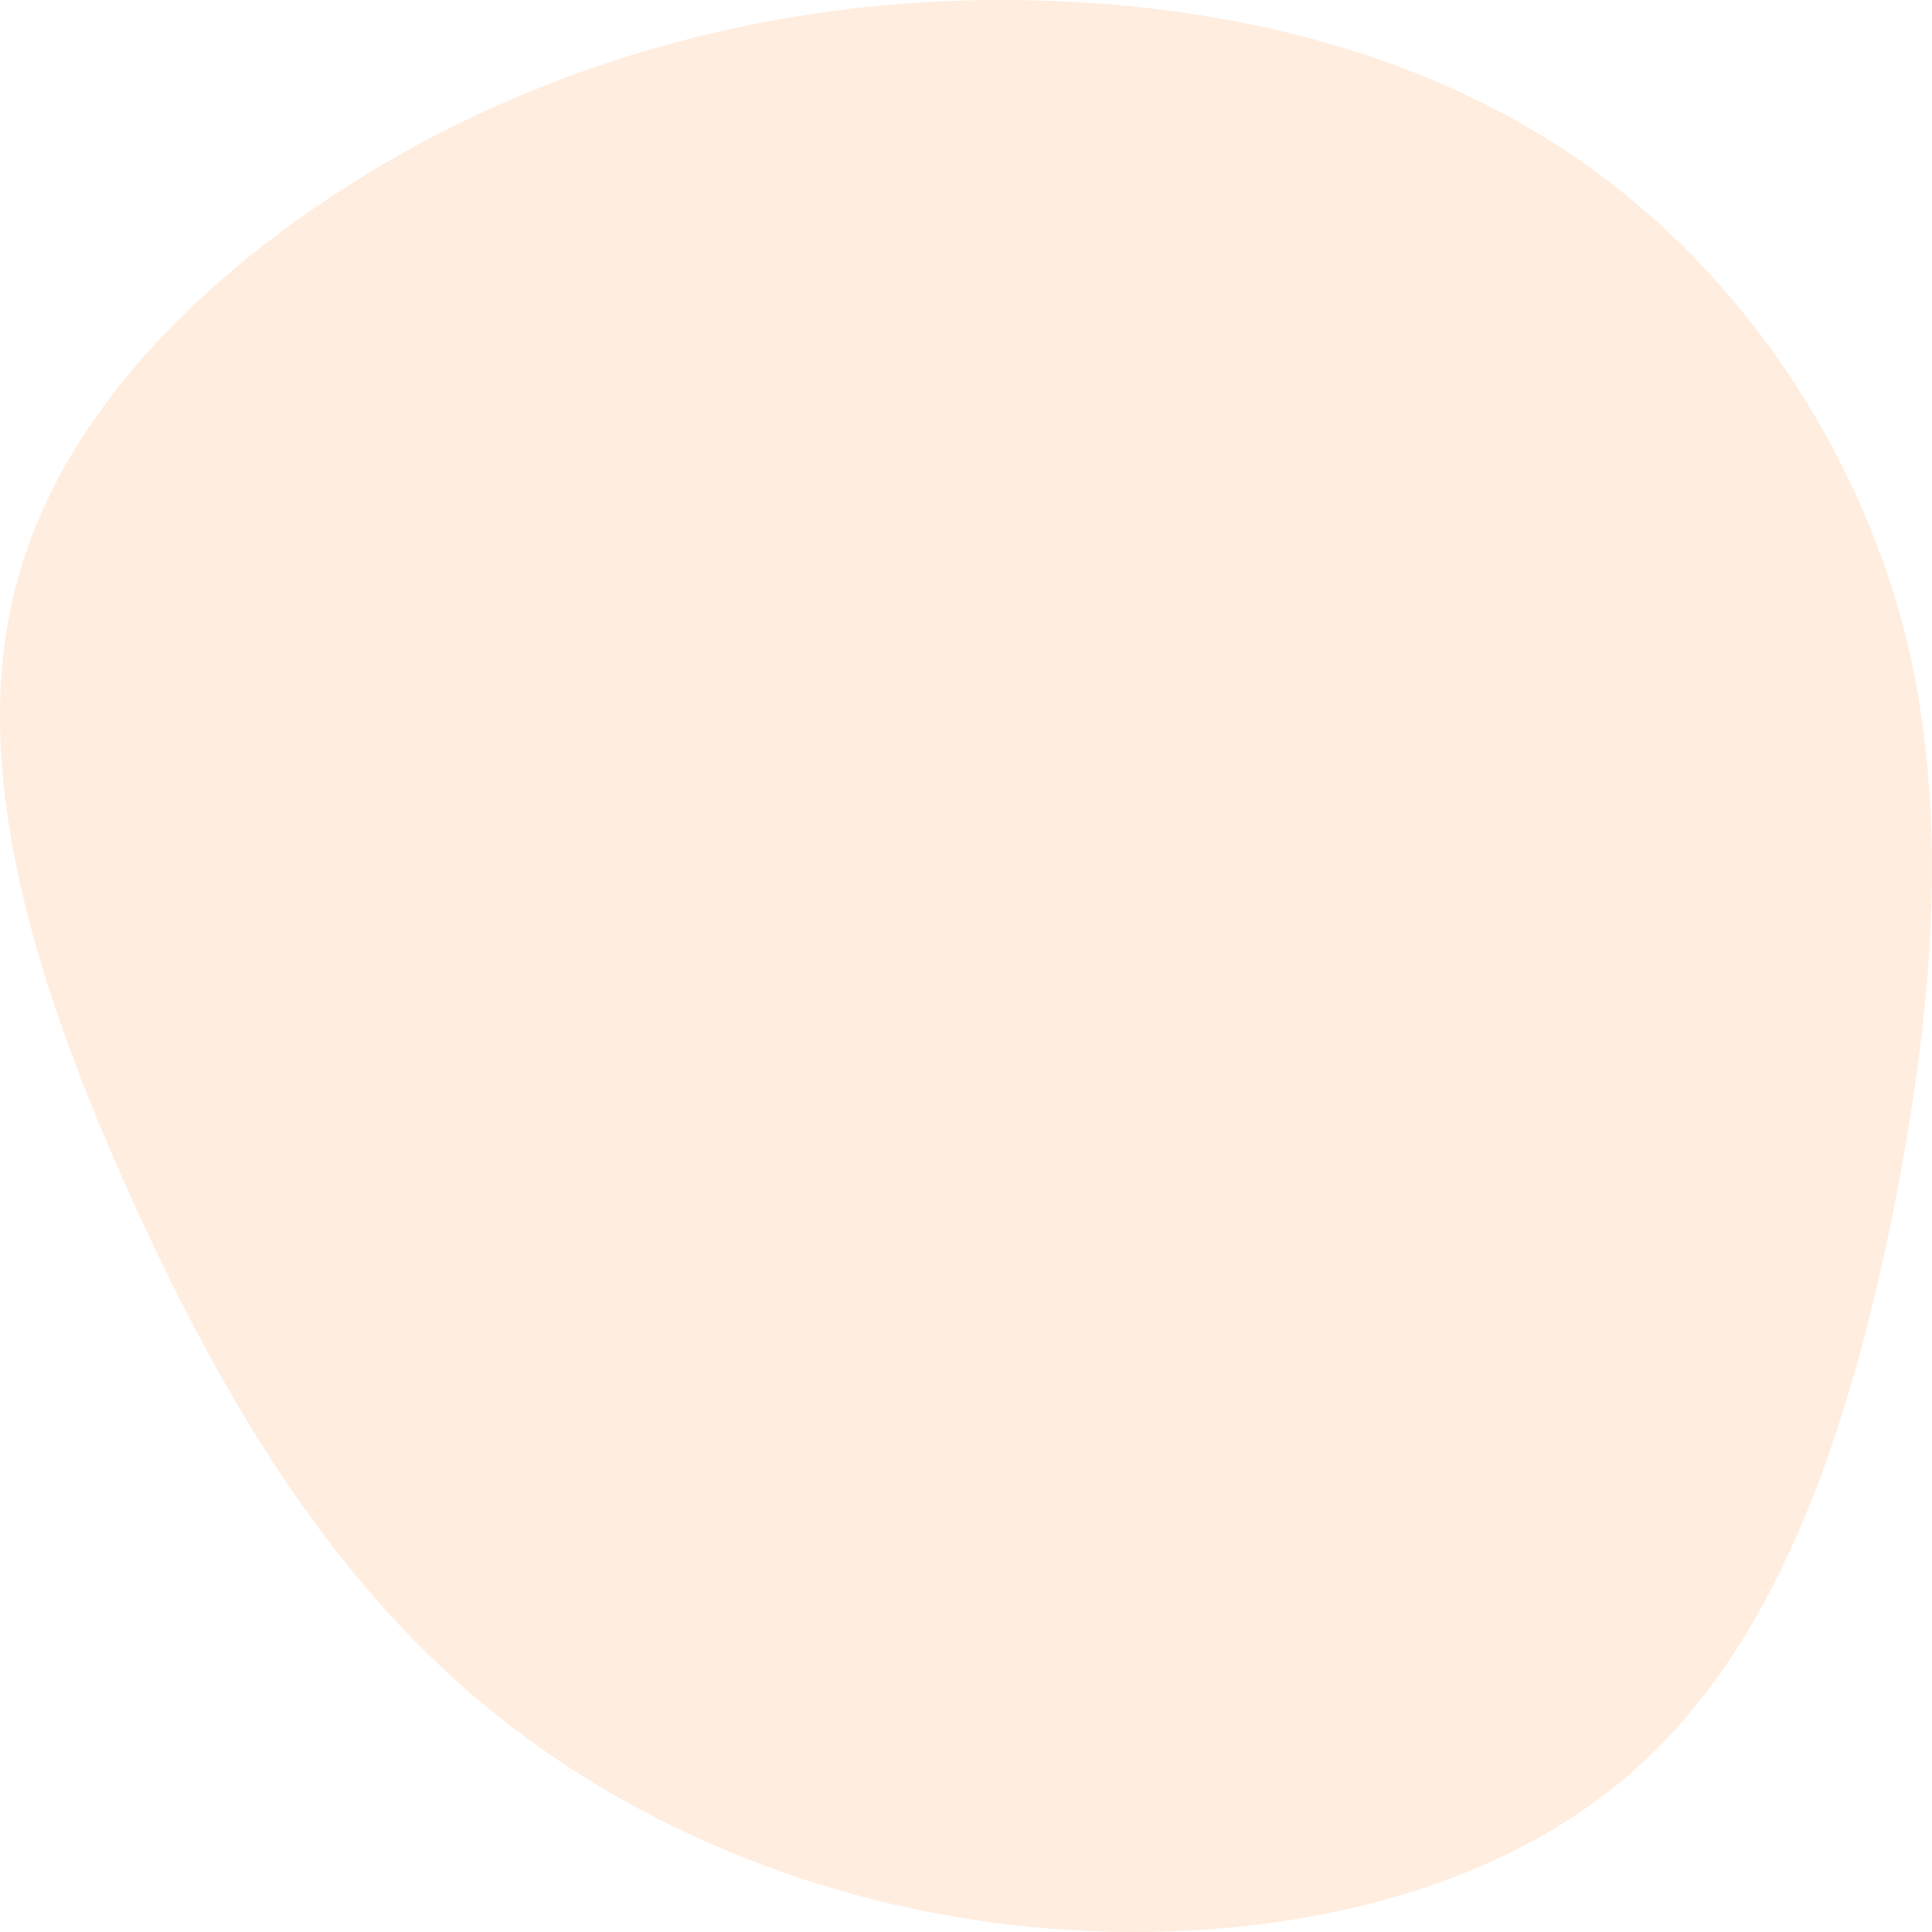
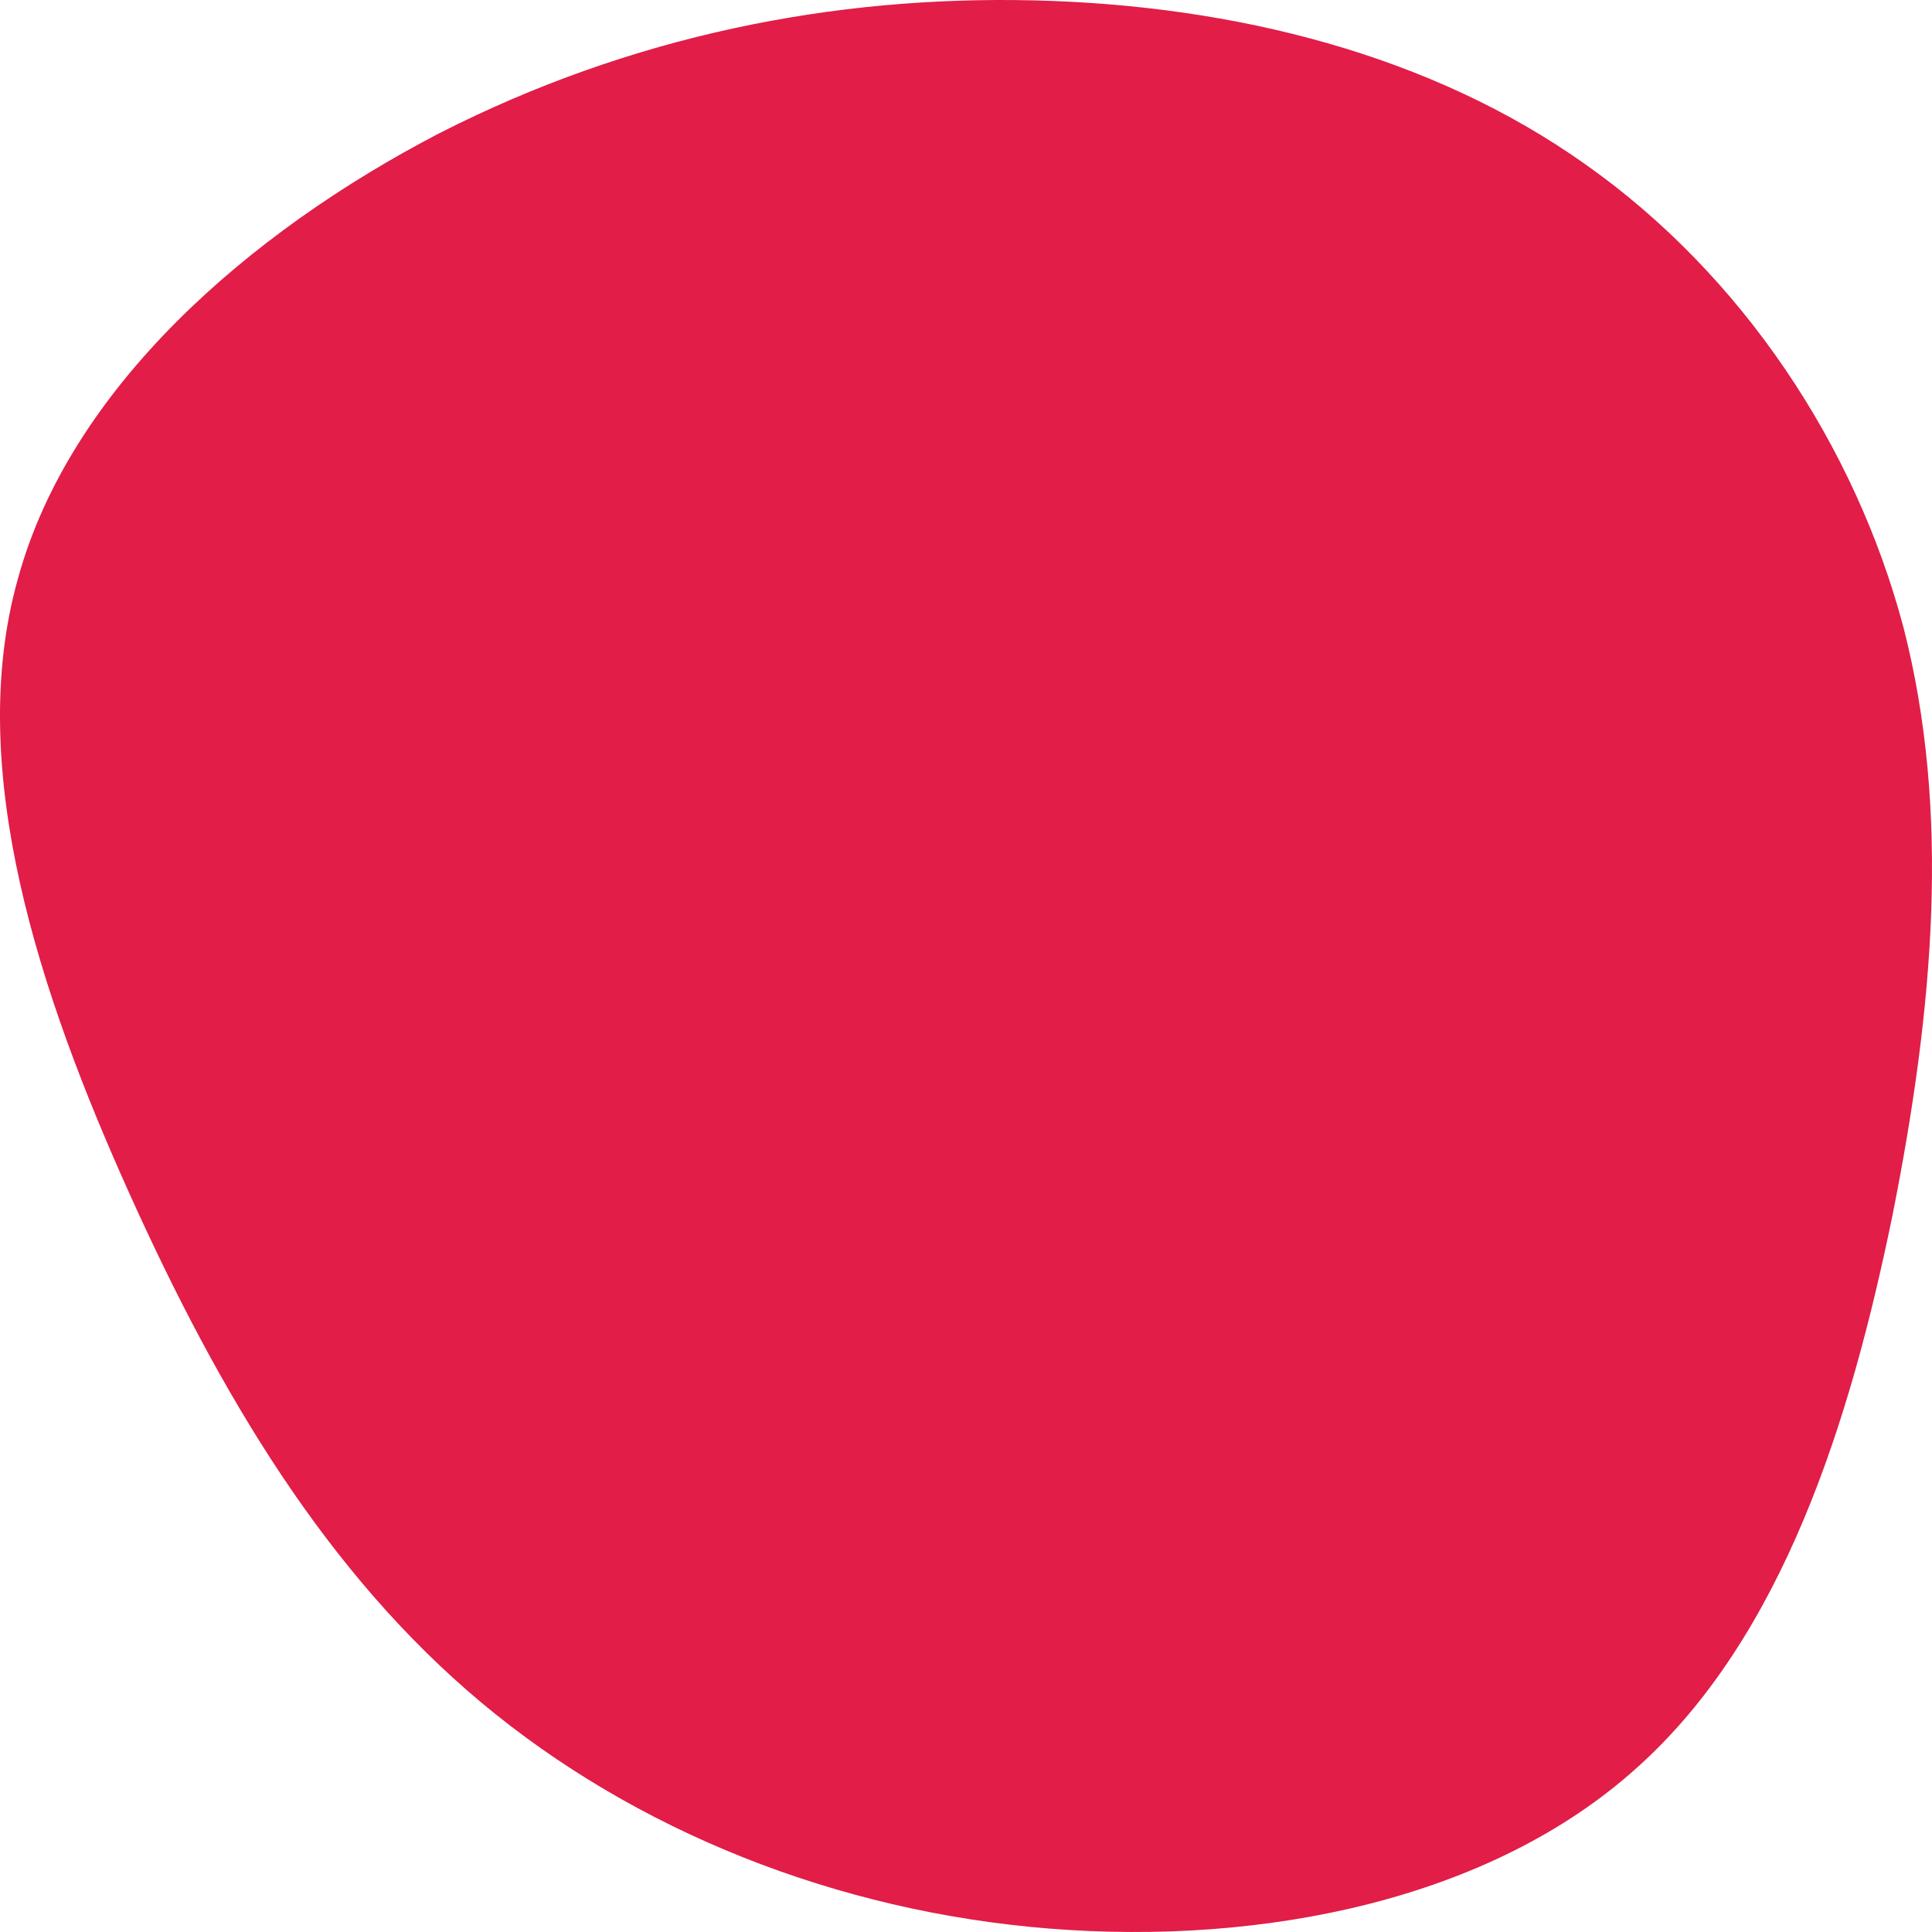
<svg xmlns="http://www.w3.org/2000/svg" width="505" height="505" viewBox="0 0 505 505" fill="none">
-   <path d="M414.573 43.078C455.283 71.834 484.948 116.39 497.571 164.106C509.879 212.137 505.461 263.329 494.731 317.365C483.686 371.401 466.013 427.965 427.827 462.093C389.642 496.537 330.312 508.545 274.454 504.121C218.595 499.697 165.893 478.525 125.814 445.029C85.419 411.217 57.648 364.765 33.979 312.309C10.31 259.853 -9.256 201.077 4.629 151.466C18.2 101.538 64.906 60.774 114.768 34.862C164.946 9.266 217.964 -1.162 270.351 0.102C322.738 1.366 374.178 14.322 414.573 43.078Z" fill="#FFEDDF" />
+   <path d="M414.573 43.078C455.283 71.834 484.948 116.39 497.571 164.106C509.879 212.137 505.461 263.329 494.731 317.365C483.686 371.401 466.013 427.965 427.827 462.093C389.642 496.537 330.312 508.545 274.454 504.121C218.595 499.697 165.893 478.525 125.814 445.029C85.419 411.217 57.648 364.765 33.979 312.309C10.31 259.853 -9.256 201.077 4.629 151.466C18.2 101.538 64.906 60.774 114.768 34.862C164.946 9.266 217.964 -1.162 270.351 0.102C322.738 1.366 374.178 14.322 414.573 43.078Z" fill="#E11D48" />
</svg>
